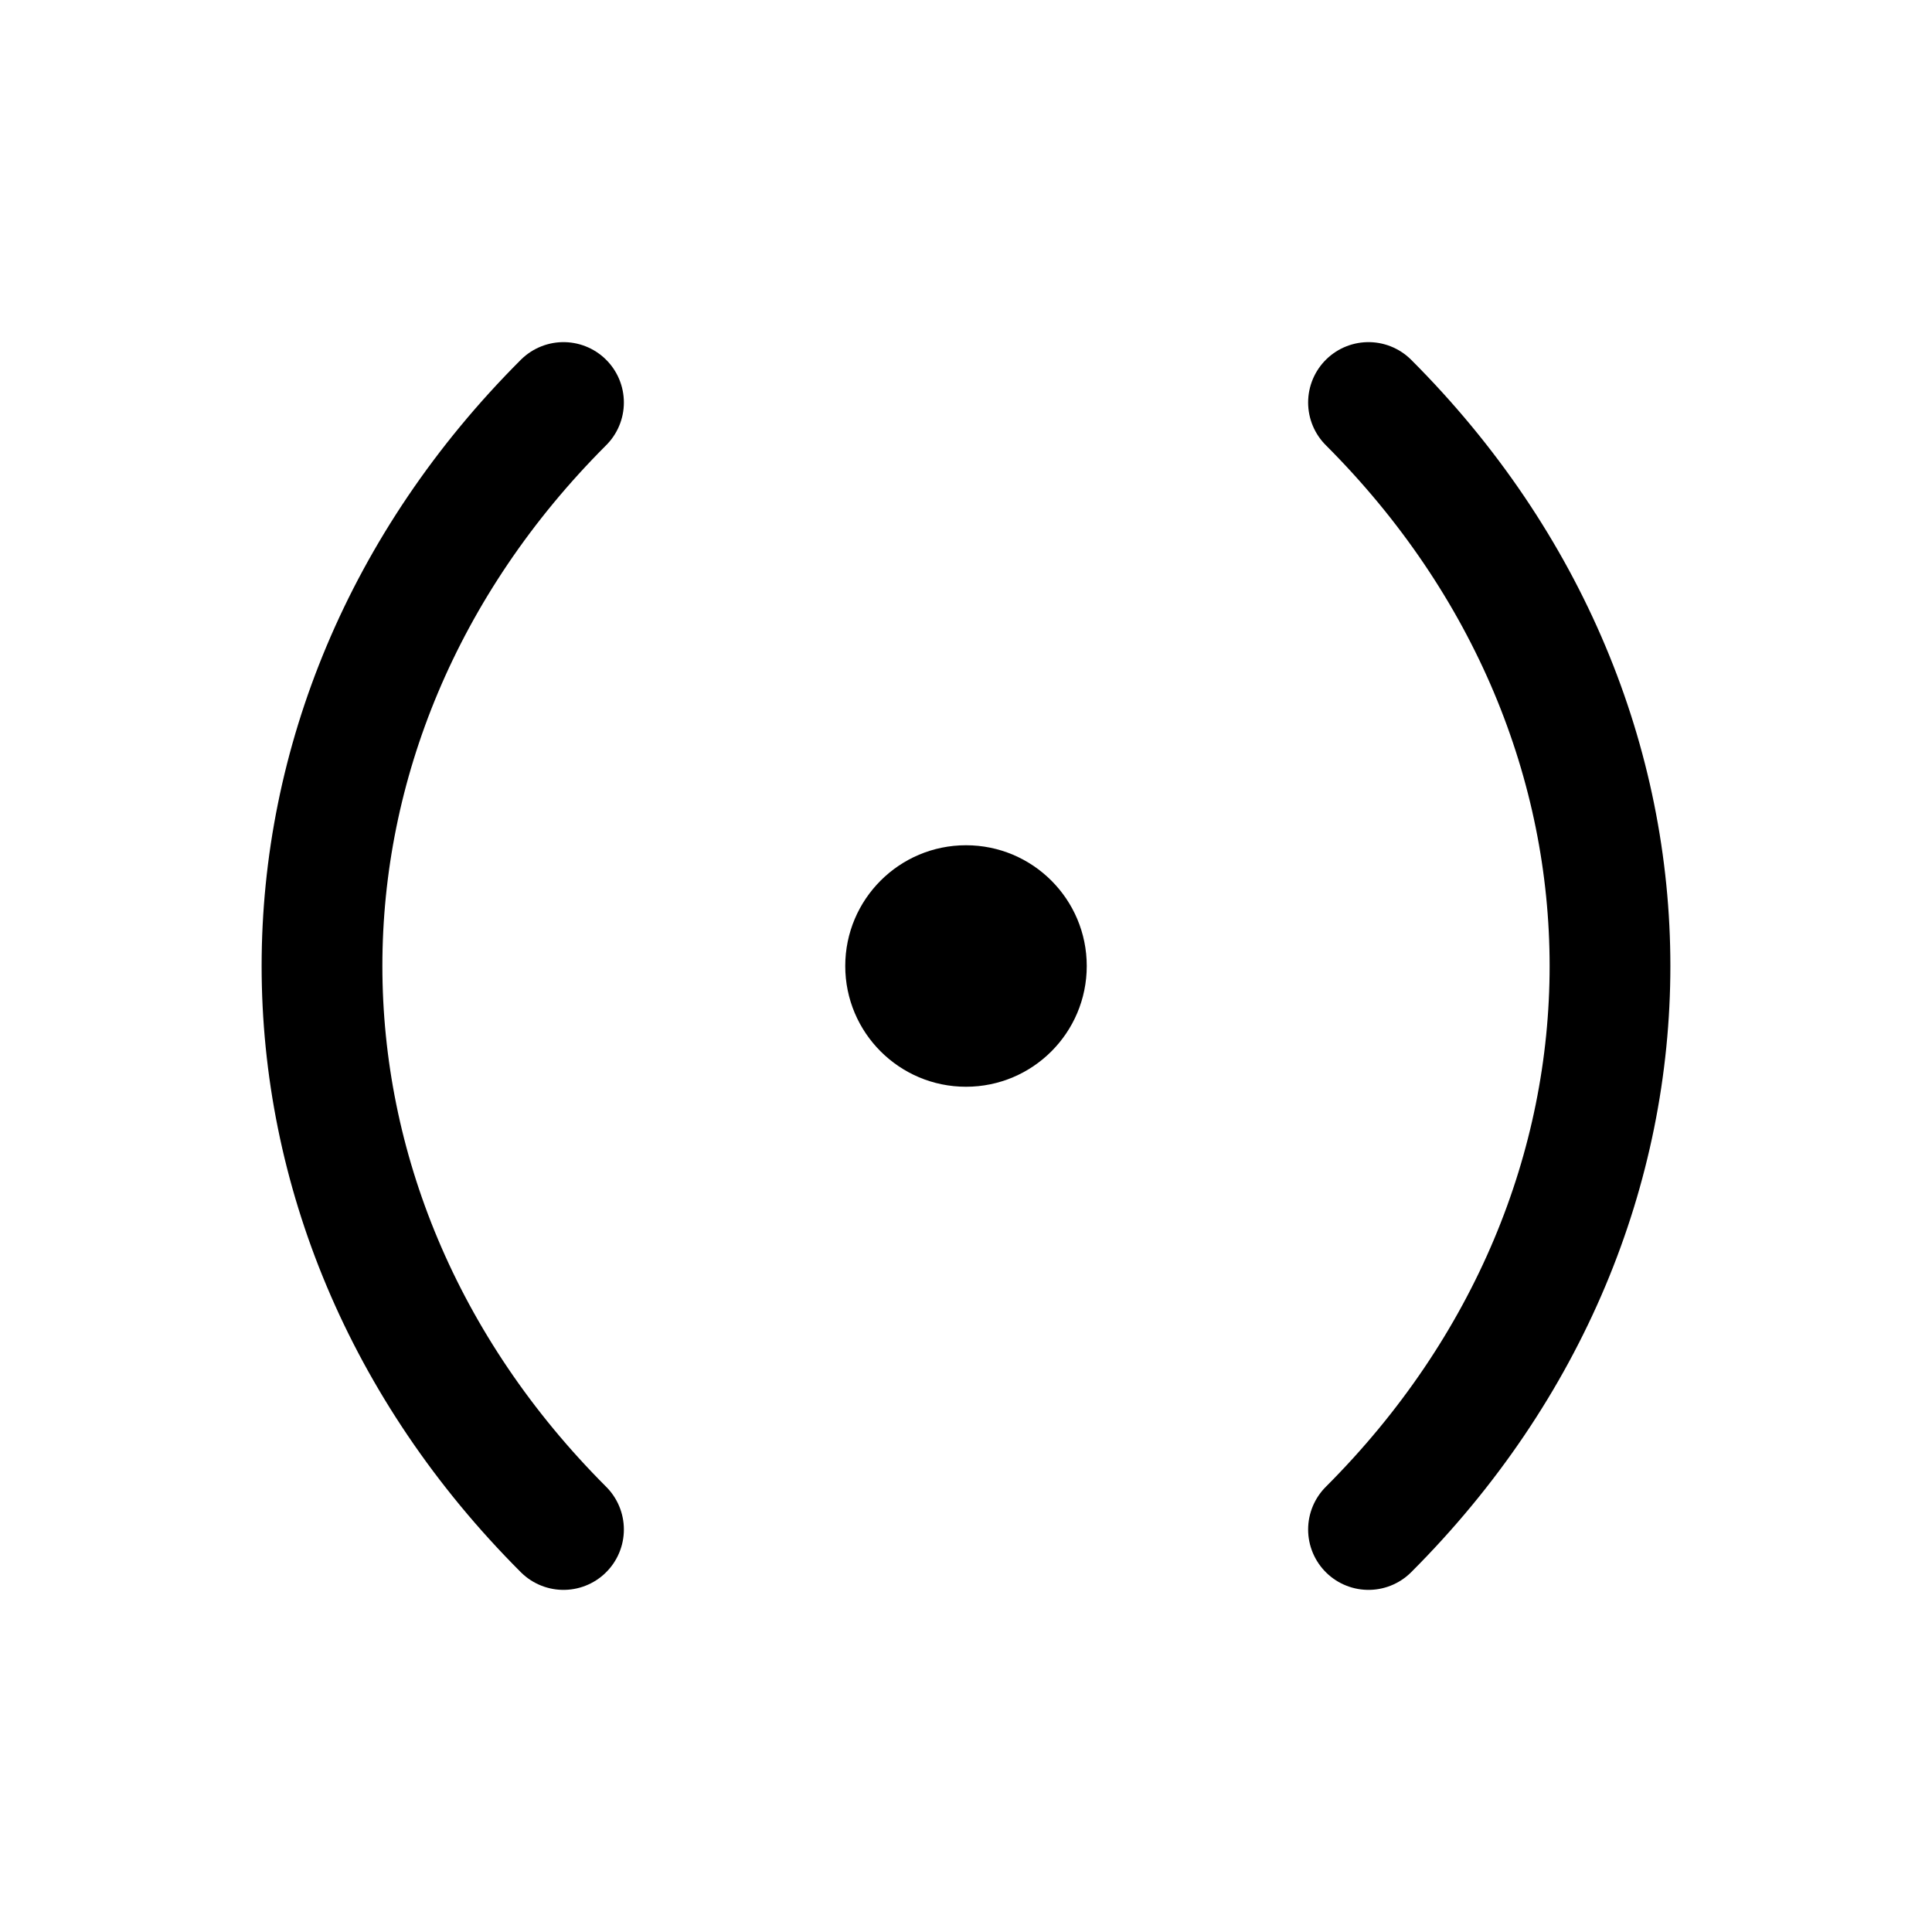
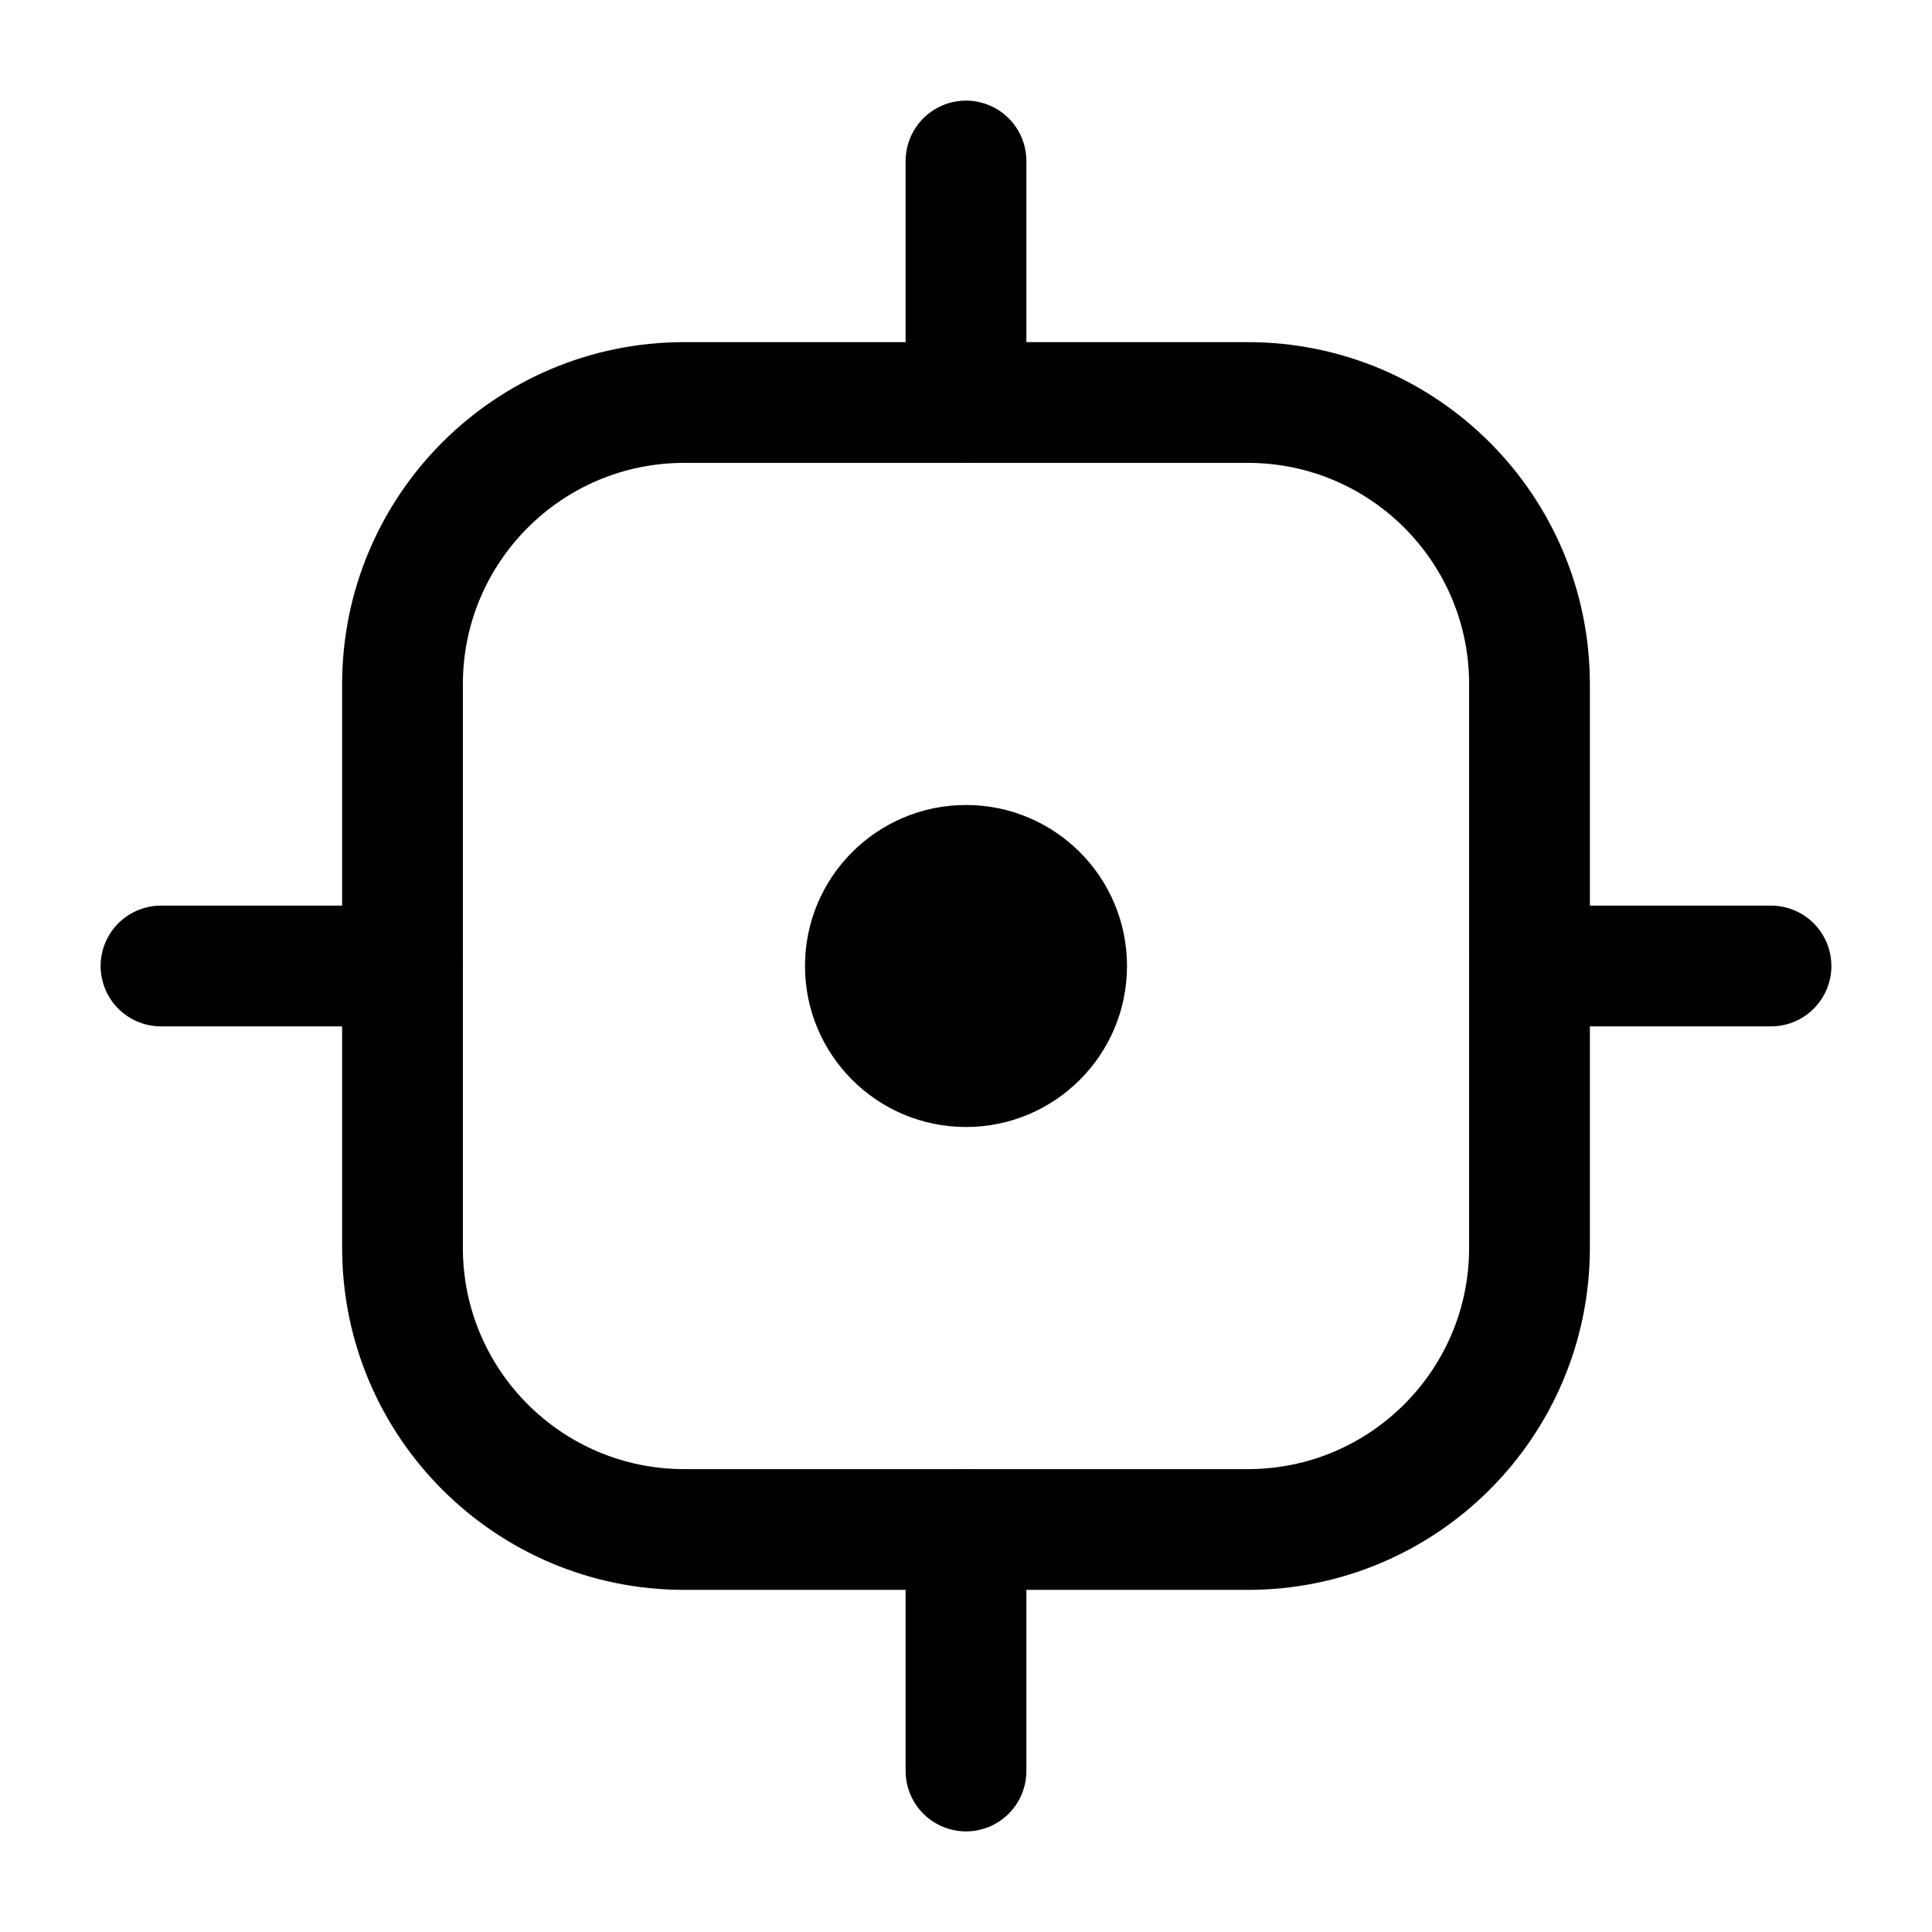
- <svg viewBox="0 0 24 24" fill="none" stroke="currentColor" stroke-width="1.5" stroke-linecap="round" stroke-linejoin="round">
-   <path d="M7 5c-4 4-4 10 0 14M17 5c4 4 4 10 0 14" />
-   <circle cx="12" cy="12" r="1.5" fill="currentColor" stroke="none" />
+ <svg xmlns="http://www.w3.org/2000/svg" viewBox="0 0 24 24" fill="none" stroke="currentColor" stroke-width="1.5" stroke-linecap="round" stroke-linejoin="round">
+   <rect x="5" y="5" width="14" height="14" rx="3.5" />
+   <path d="M12 2v3M12 19v3M2 12h3M19 12h3" />
+   <circle cx="12" cy="12" r="2" fill="currentColor" stroke="none" />
</svg>
